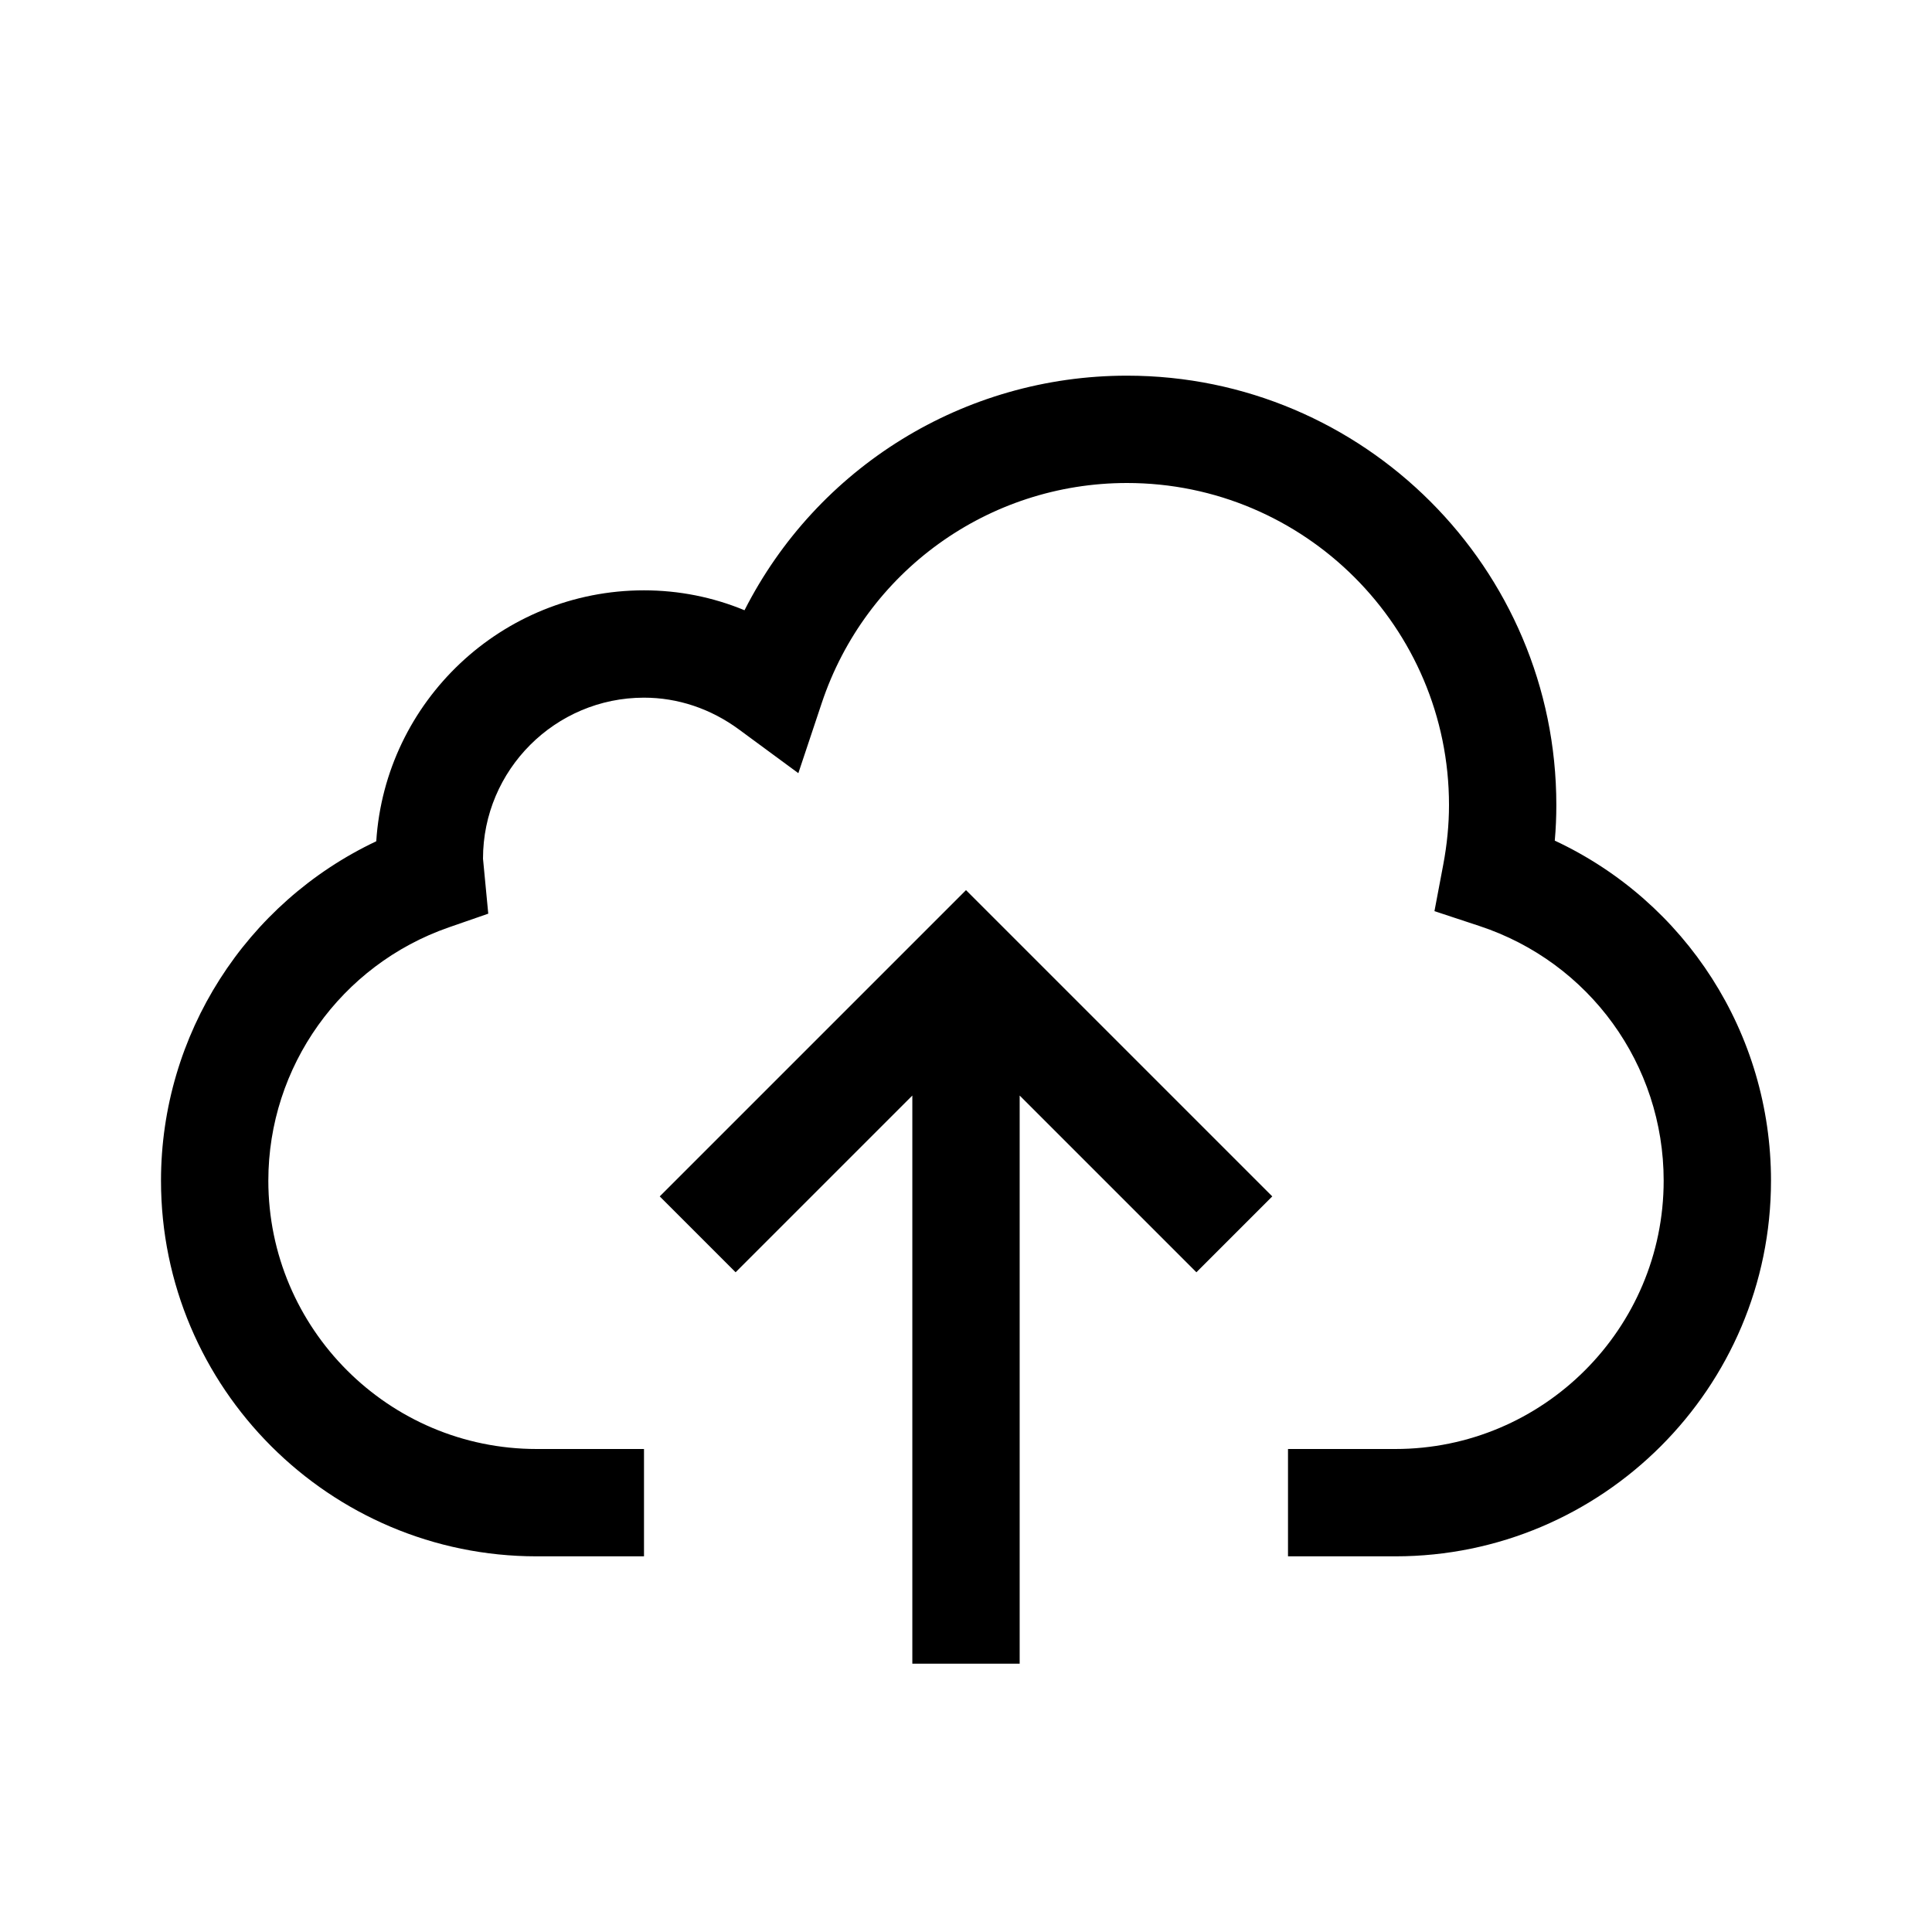
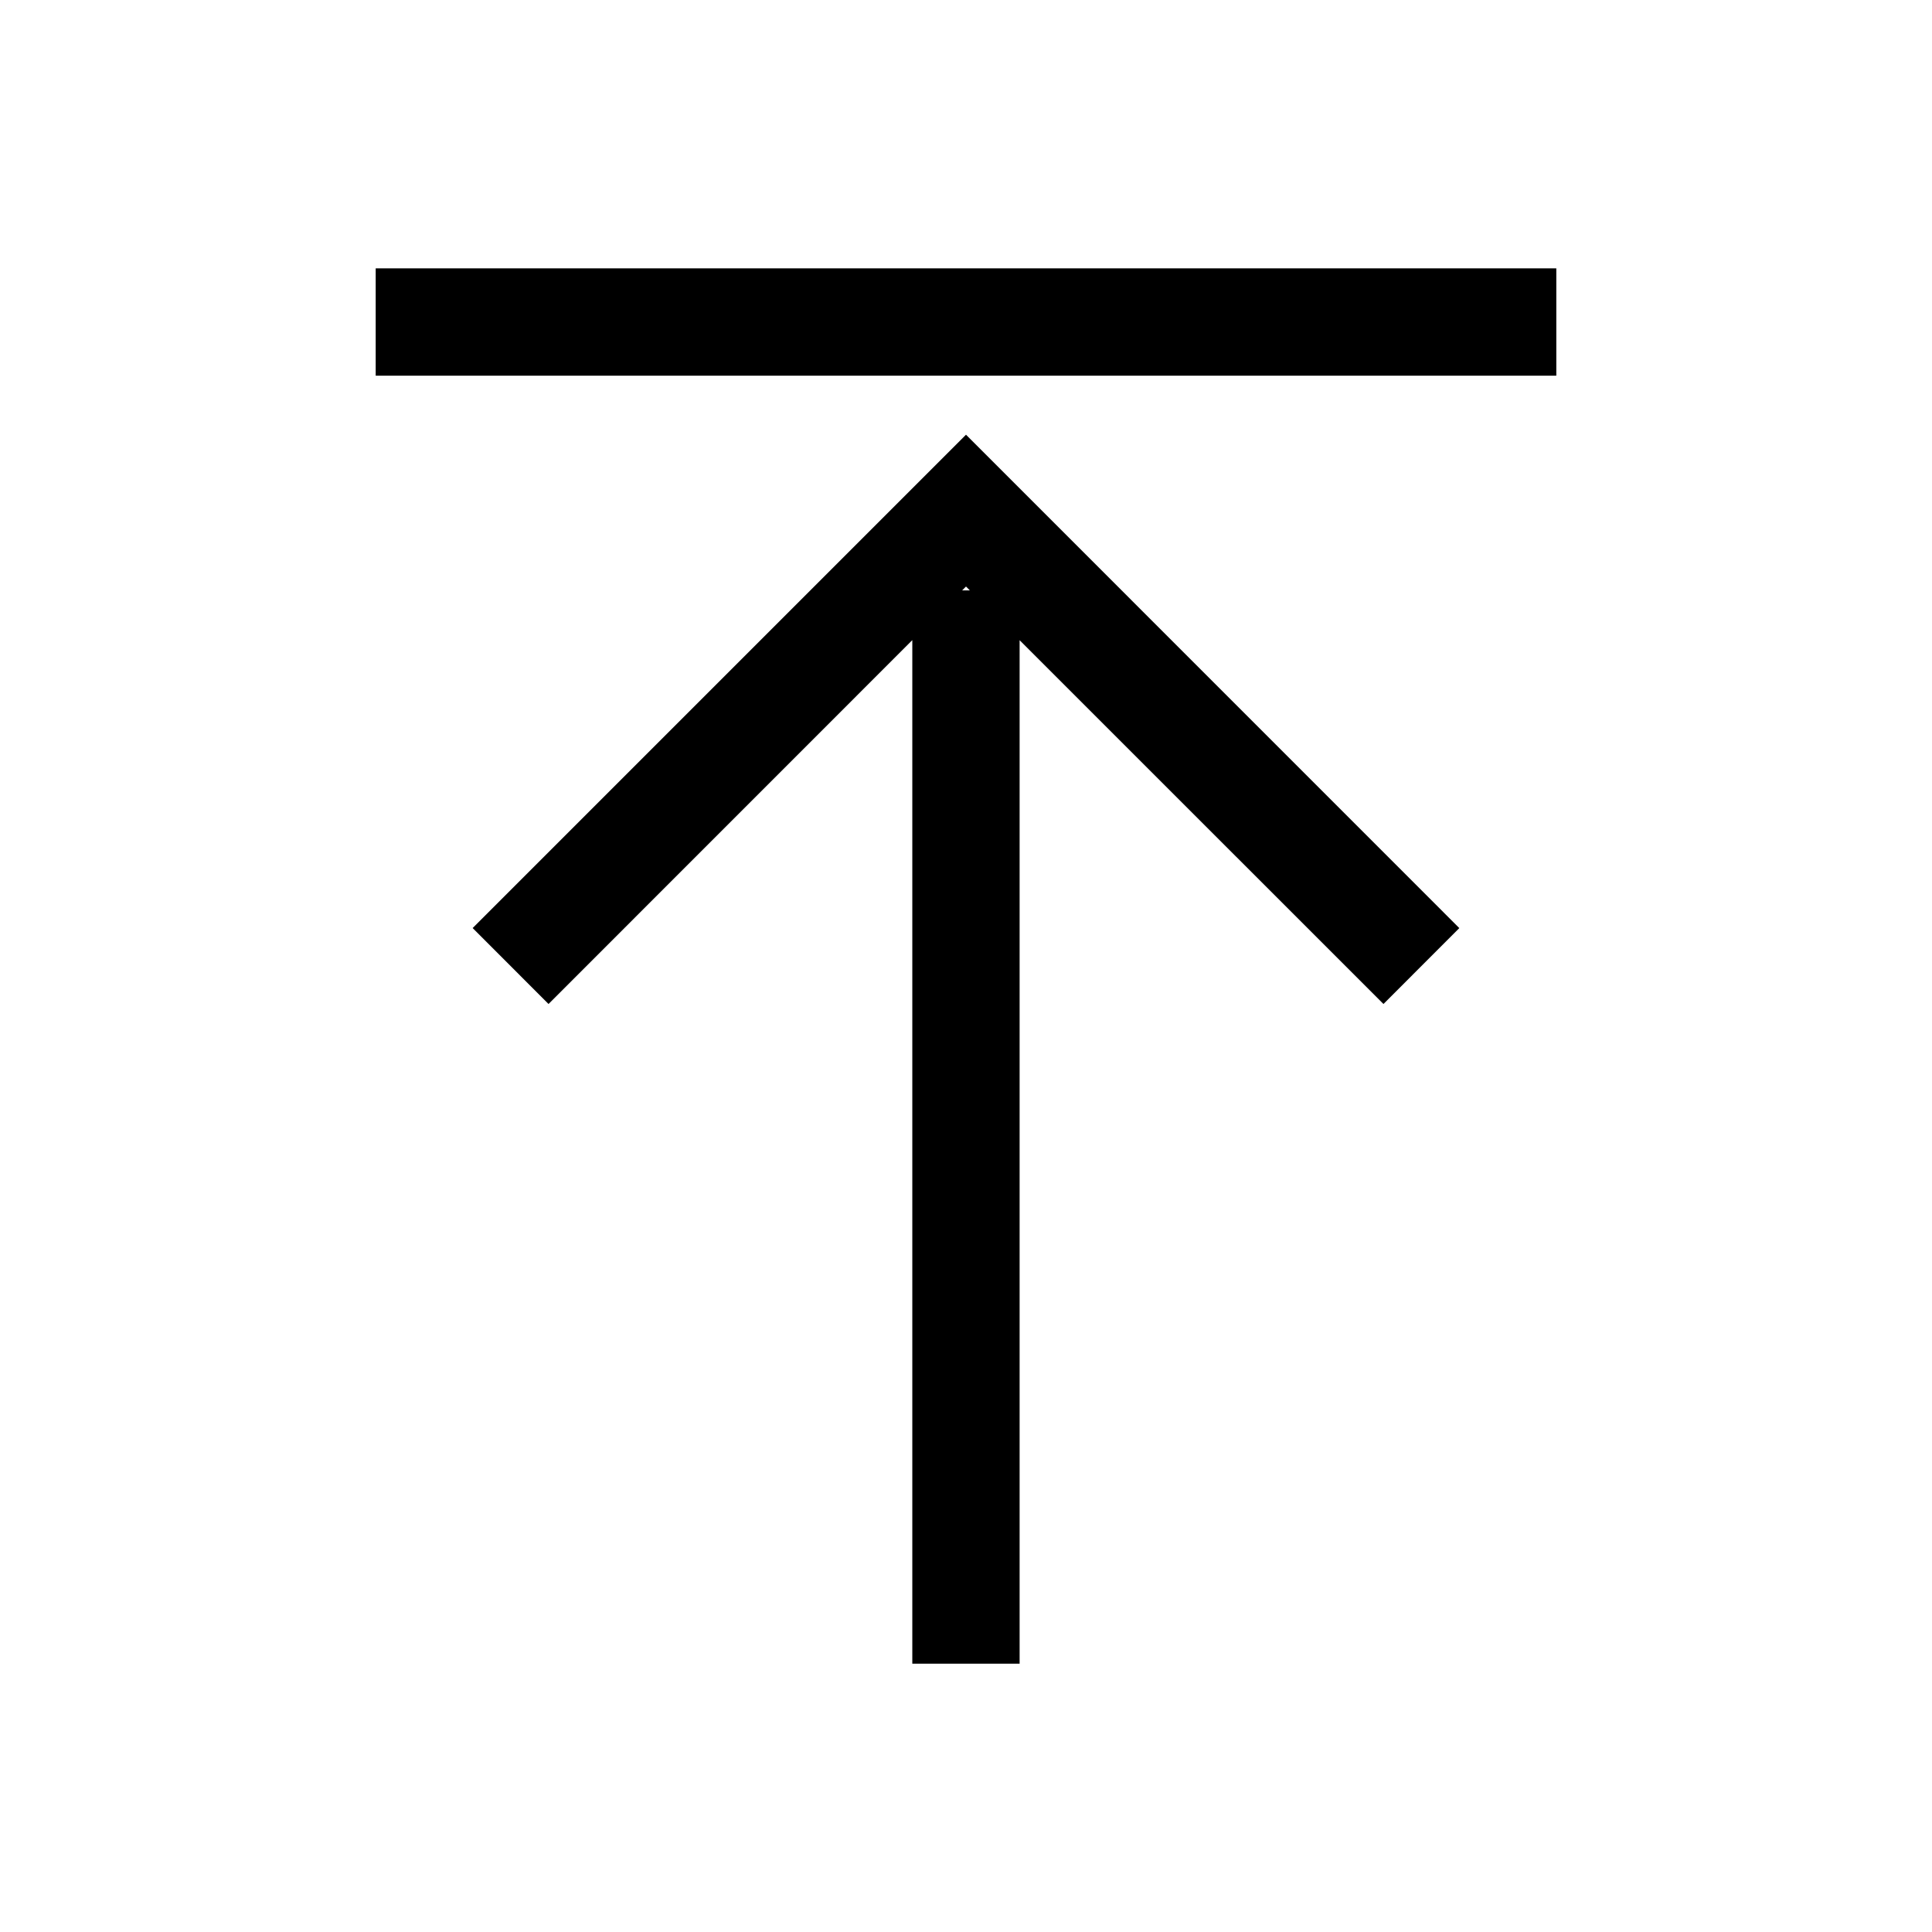
- <svg xmlns="http://www.w3.org/2000/svg" width="36" height="36" viewBox="0 0 36 36">
-   <g fill-rule="evenodd">
-     <polygon points="12.293 22.293 13.707 23.707 17 20.414 17 31 19 31 19 20.414 22.293 23.707 23.707 22.293 18 16.586" />
-     <path d="M28.971,15.664 C28.991,15.44 29,15.219 29,15 C29,10.589 25.411,7 21,7 C17.955,7 15.222,8.715 13.873,11.371 C13.281,11.126 12.648,11 12,11 C9.352,11 7.178,13.069 7.011,15.676 C4.584,16.822 3,19.277 3,22 C3,25.859 6.141,29 10,29 L12,29 L12,27 L10,27 C7.243,27 5,24.757 5,22 C5,19.876 6.352,17.979 8.363,17.28 L9.098,17.025 L9,16 C9,14.346 10.346,13 12,13 C12.631,13 13.243,13.205 13.77,13.593 L14.876,14.407 L15.311,13.103 C16.129,10.649 18.415,9 21,9 C24.309,9 27,11.691 27,15 C27,15.36 26.964,15.736 26.892,16.116 L26.729,16.978 L27.562,17.253 C29.618,17.93 31,19.837 31,22 C31,24.757 28.757,27 26,27 L24,27 L24,29 L26,29 C29.86,29 33,25.859 33,22 C33,19.255 31.411,16.804 28.971,15.664" />
-   </g>
+ <svg xmlns="http://www.w3.org/2000/svg" width="24" height="24" viewBox="0 0 24 24">
+   <path fill-rule="evenodd" d="M11.952 7.334 12 7.286l.048.048h-.096Zm-6.08 4.195.942.943 4.519-4.52v12.715h1.333V7.953l4.52 4.519.942-.943L12 5.4l-6.128 6.128ZM4.667 4.667h14.666V3.334H4.667v1.333Z" clip-rule="evenodd" />
</svg>
